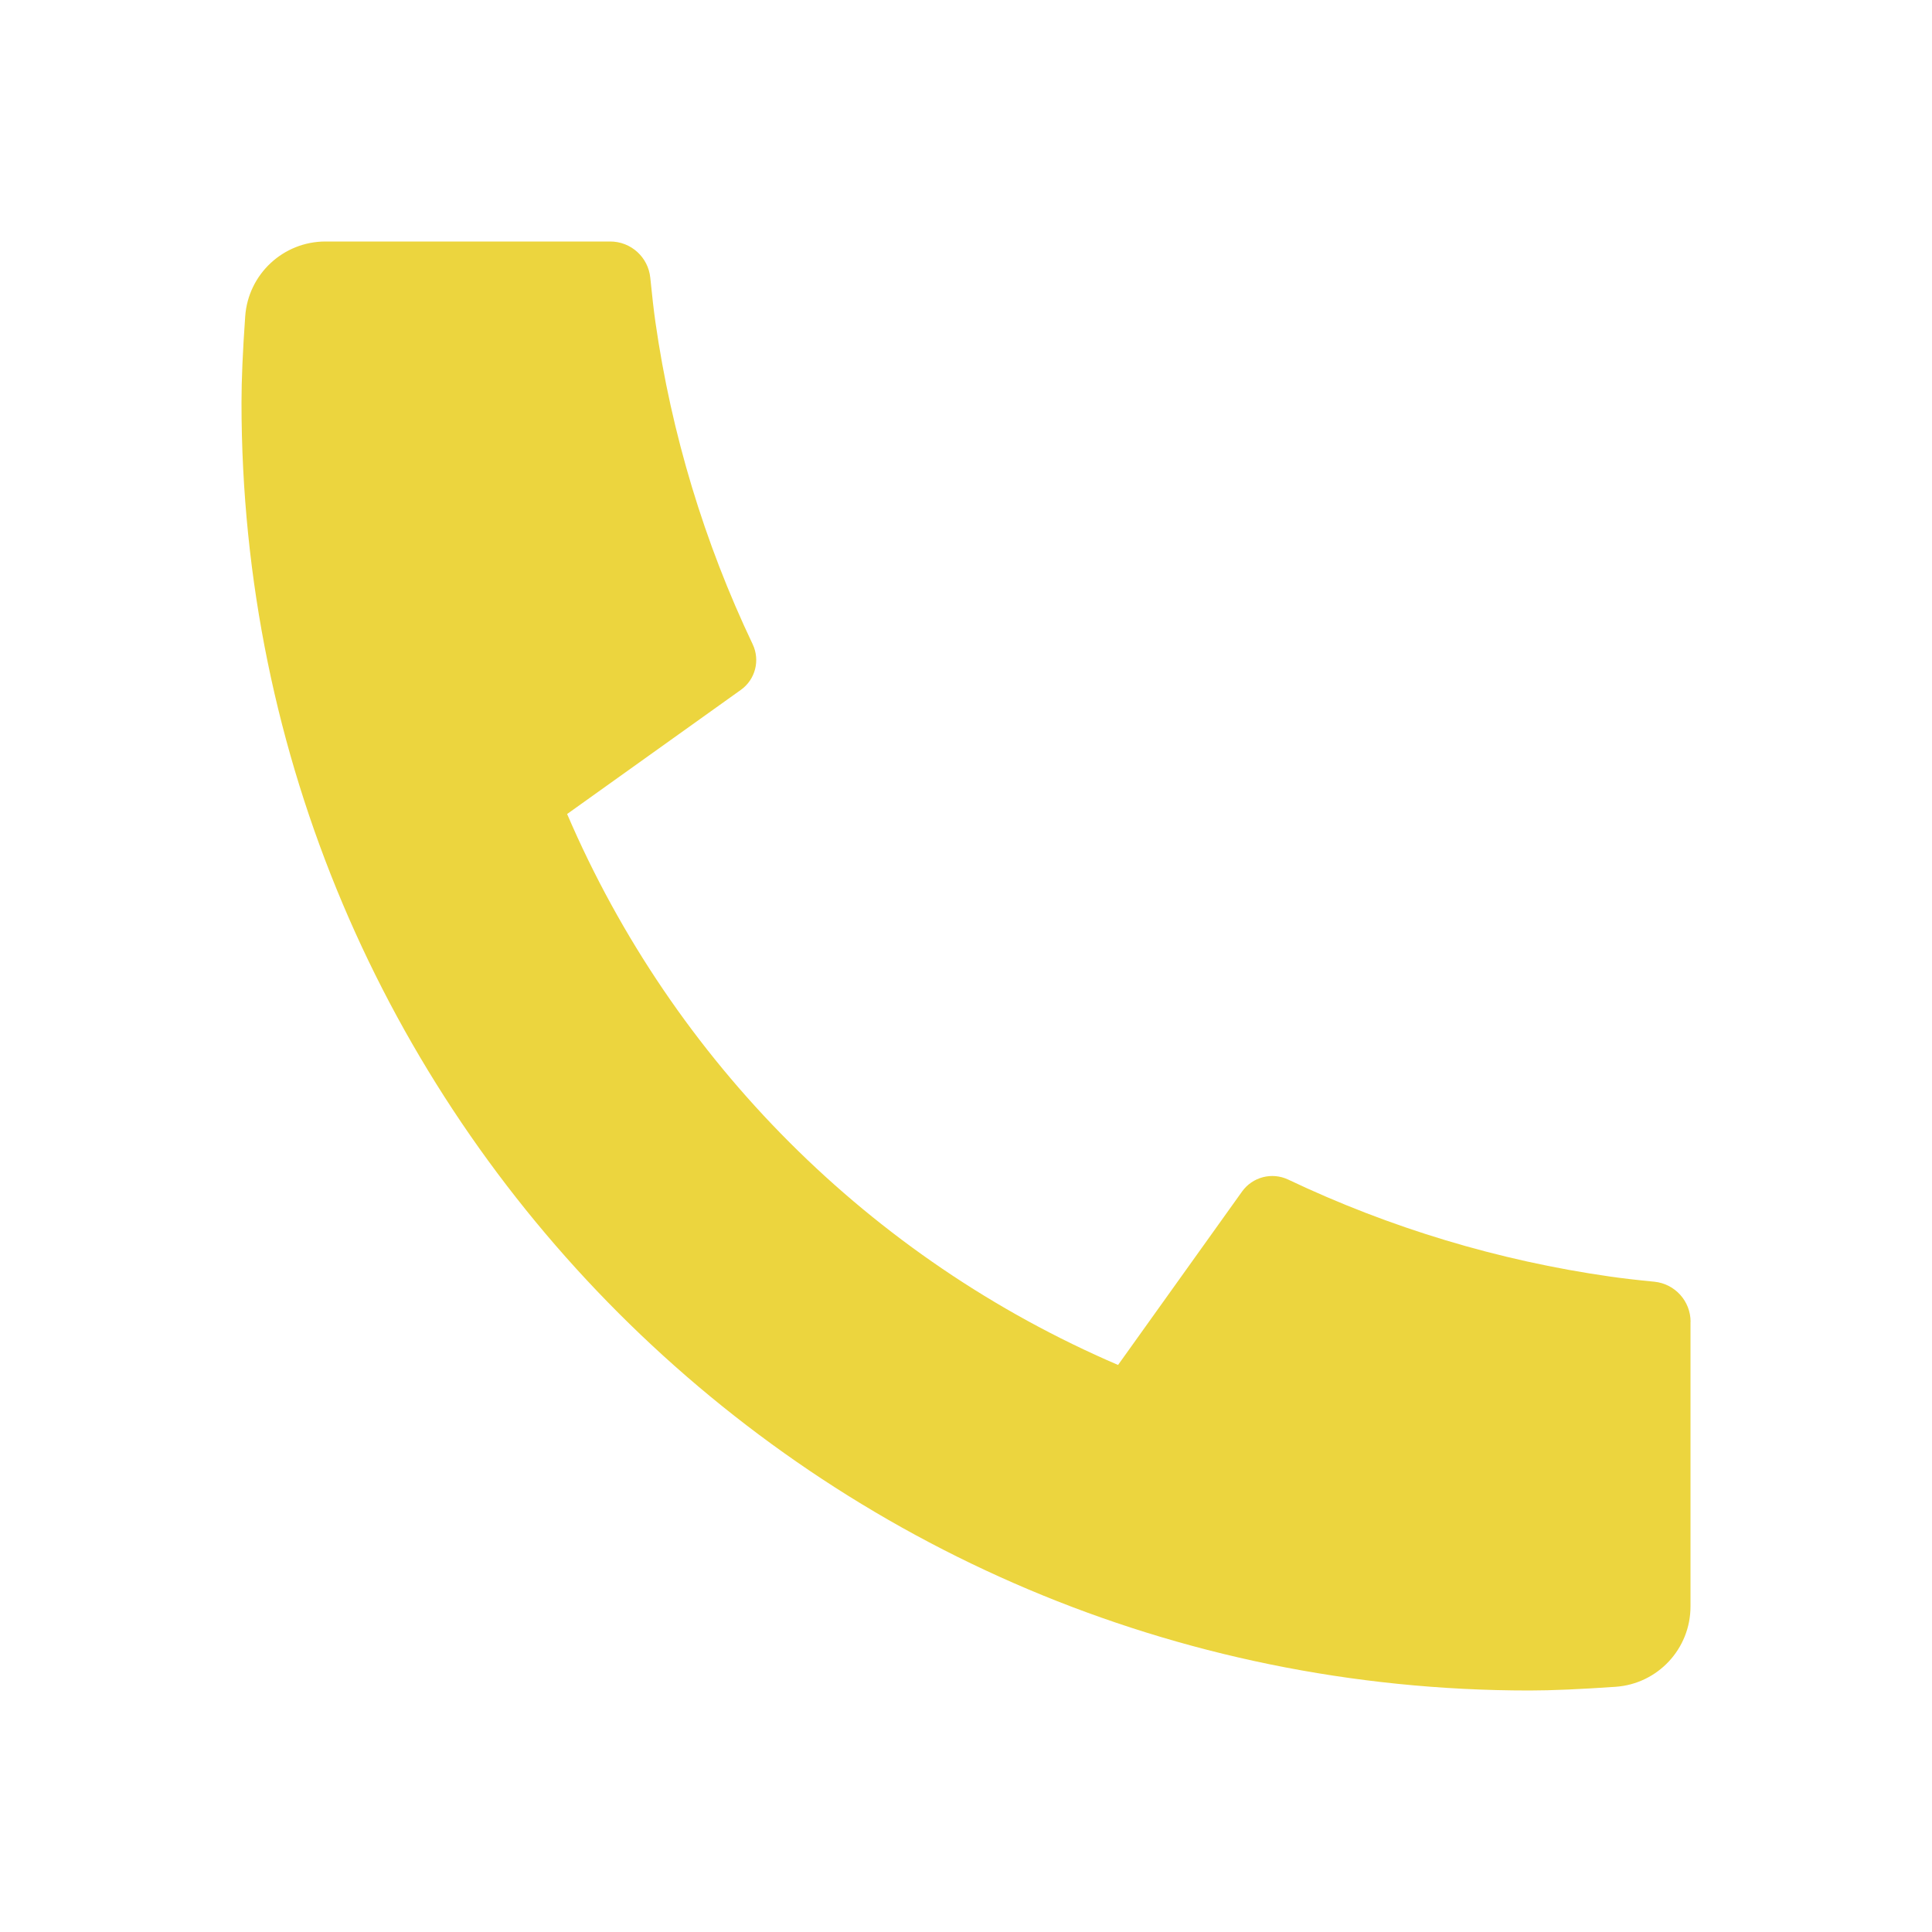
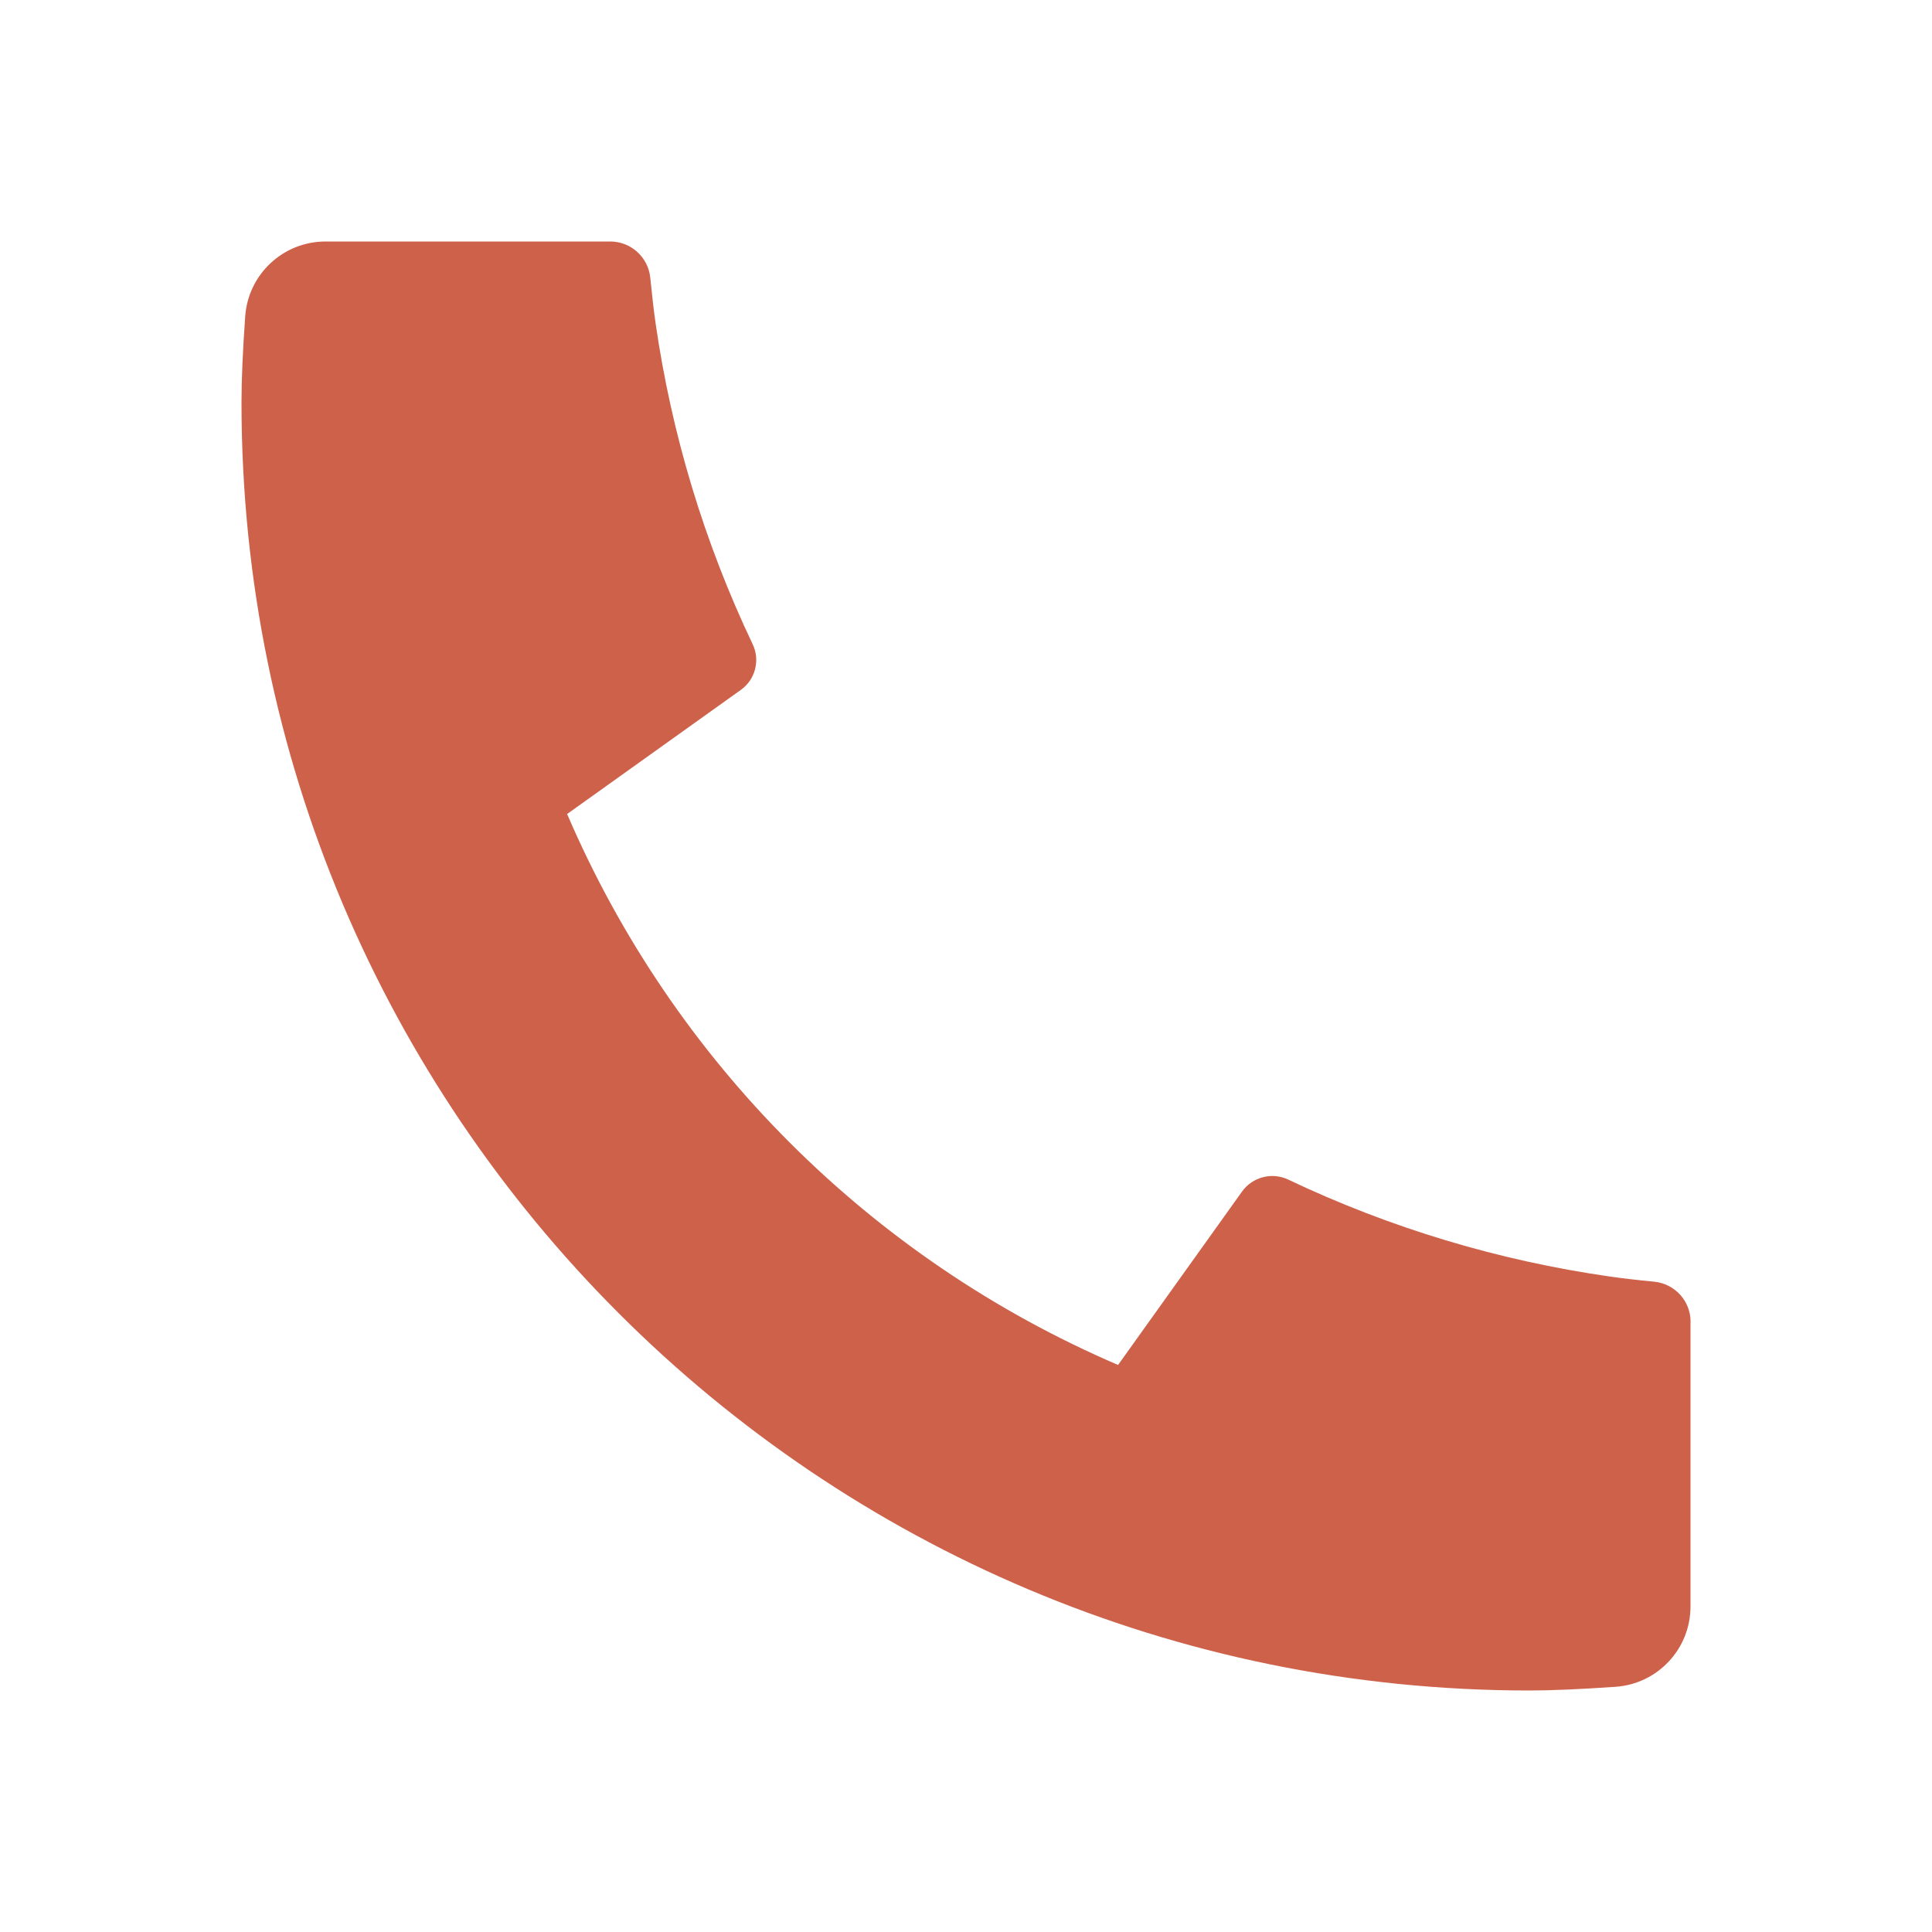
<svg xmlns="http://www.w3.org/2000/svg" viewBox="0 0 24 24" width="18" height="18">
  <path fill="none" d="M0 0h24v24H0z" />
-   <path d="M21 16.42v3.536a1 1 0 0 1-.93.998c-.437.03-.794.046-1.07.046-8.837 0-16-7.163-16-16 0-.276.015-.633.046-1.07A1 1 0 0 1 4.044 3H7.58a.5.5 0 0 1 .498.45c.023.23.044.413.064.552A13.901 13.901 0 0 0 9.35 8.003c.095.2.033.439-.147.567l-2.158 1.542a13.047 13.047 0 0 0 6.844 6.844l1.54-2.154a.462.462 0 0 1 .573-.149 13.901 13.901 0 0 0 4 1.205c.139.02.322.042.55.064a.5.5 0 0 1 .449.498z" fill="rgba(236,213,62,1)" />
+   <path d="M21 16.42v3.536a1 1 0 0 1-.93.998c-.437.03-.794.046-1.07.046-8.837 0-16-7.163-16-16 0-.276.015-.633.046-1.07A1 1 0 0 1 4.044 3H7.58a.5.5 0 0 1 .498.45c.023.23.044.413.064.552A13.901 13.901 0 0 0 9.35 8.003c.095.2.033.439-.147.567l-2.158 1.542a13.047 13.047 0 0 0 6.844 6.844l1.54-2.154a.462.462 0 0 1 .573-.149 13.901 13.901 0 0 0 4 1.205c.139.02.322.042.55.064a.5.5 0 0 1 .449.498z" fill="rgba(206,97,74,1)" />
</svg>
